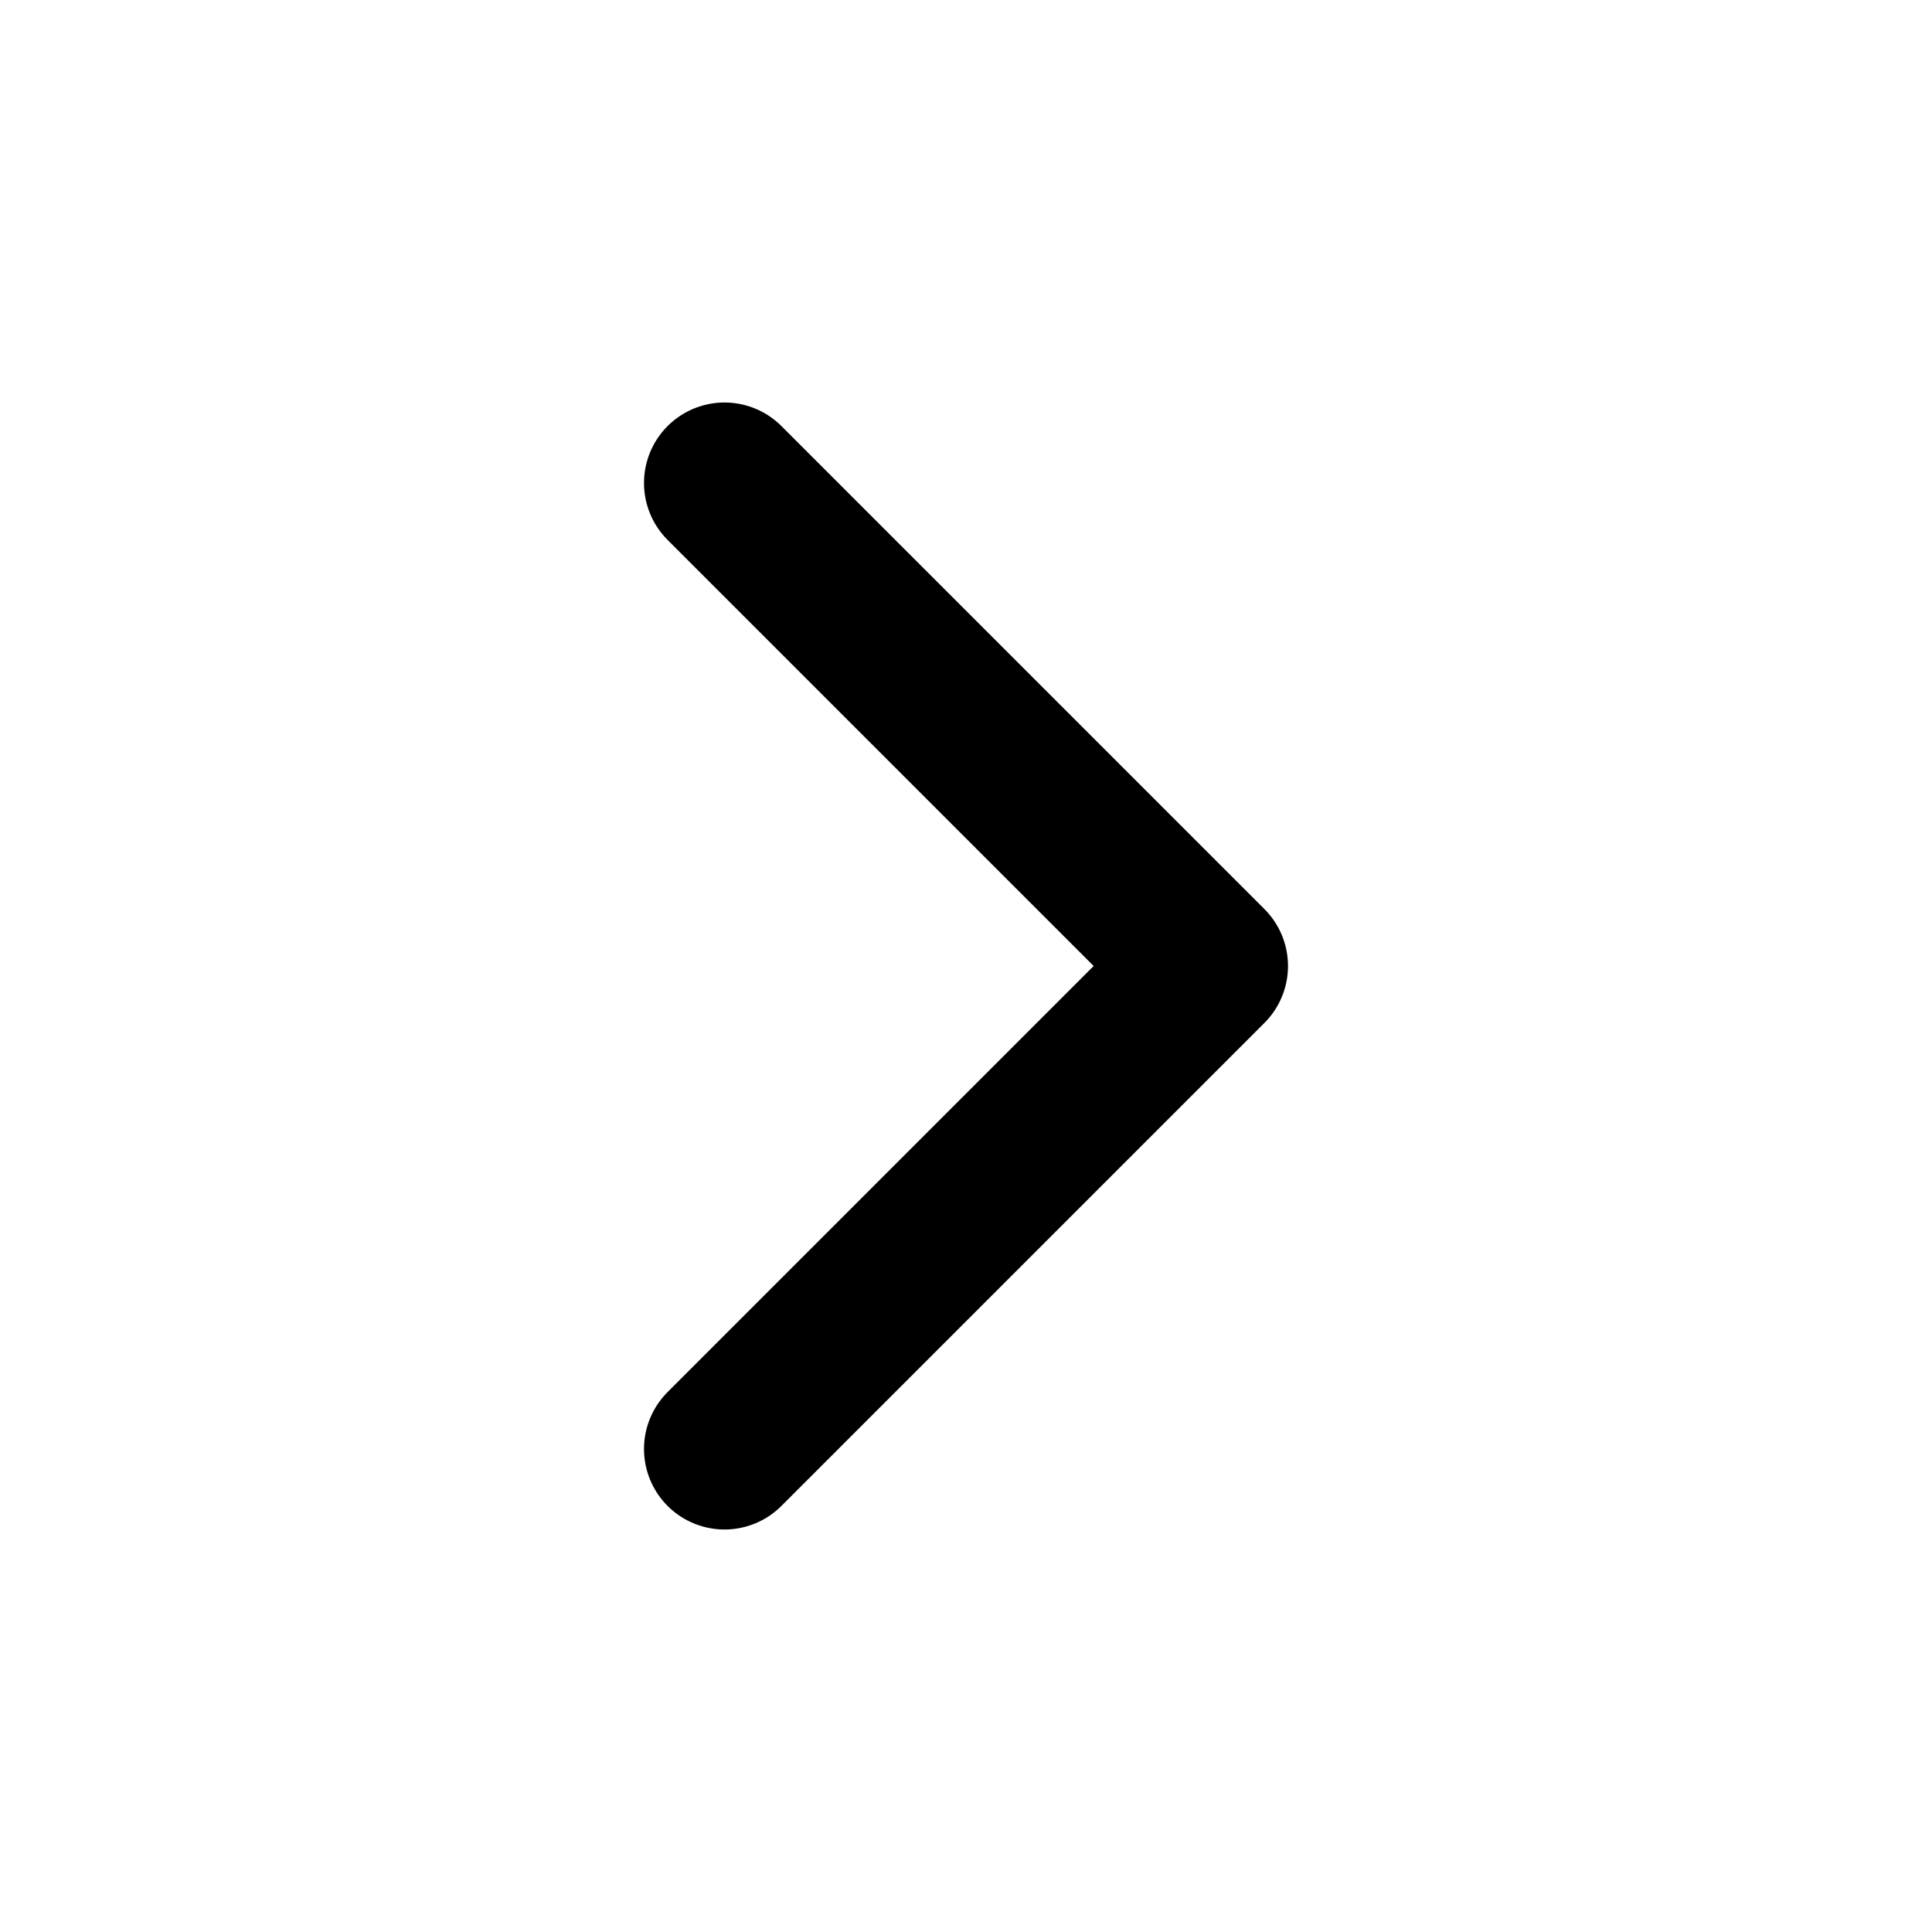
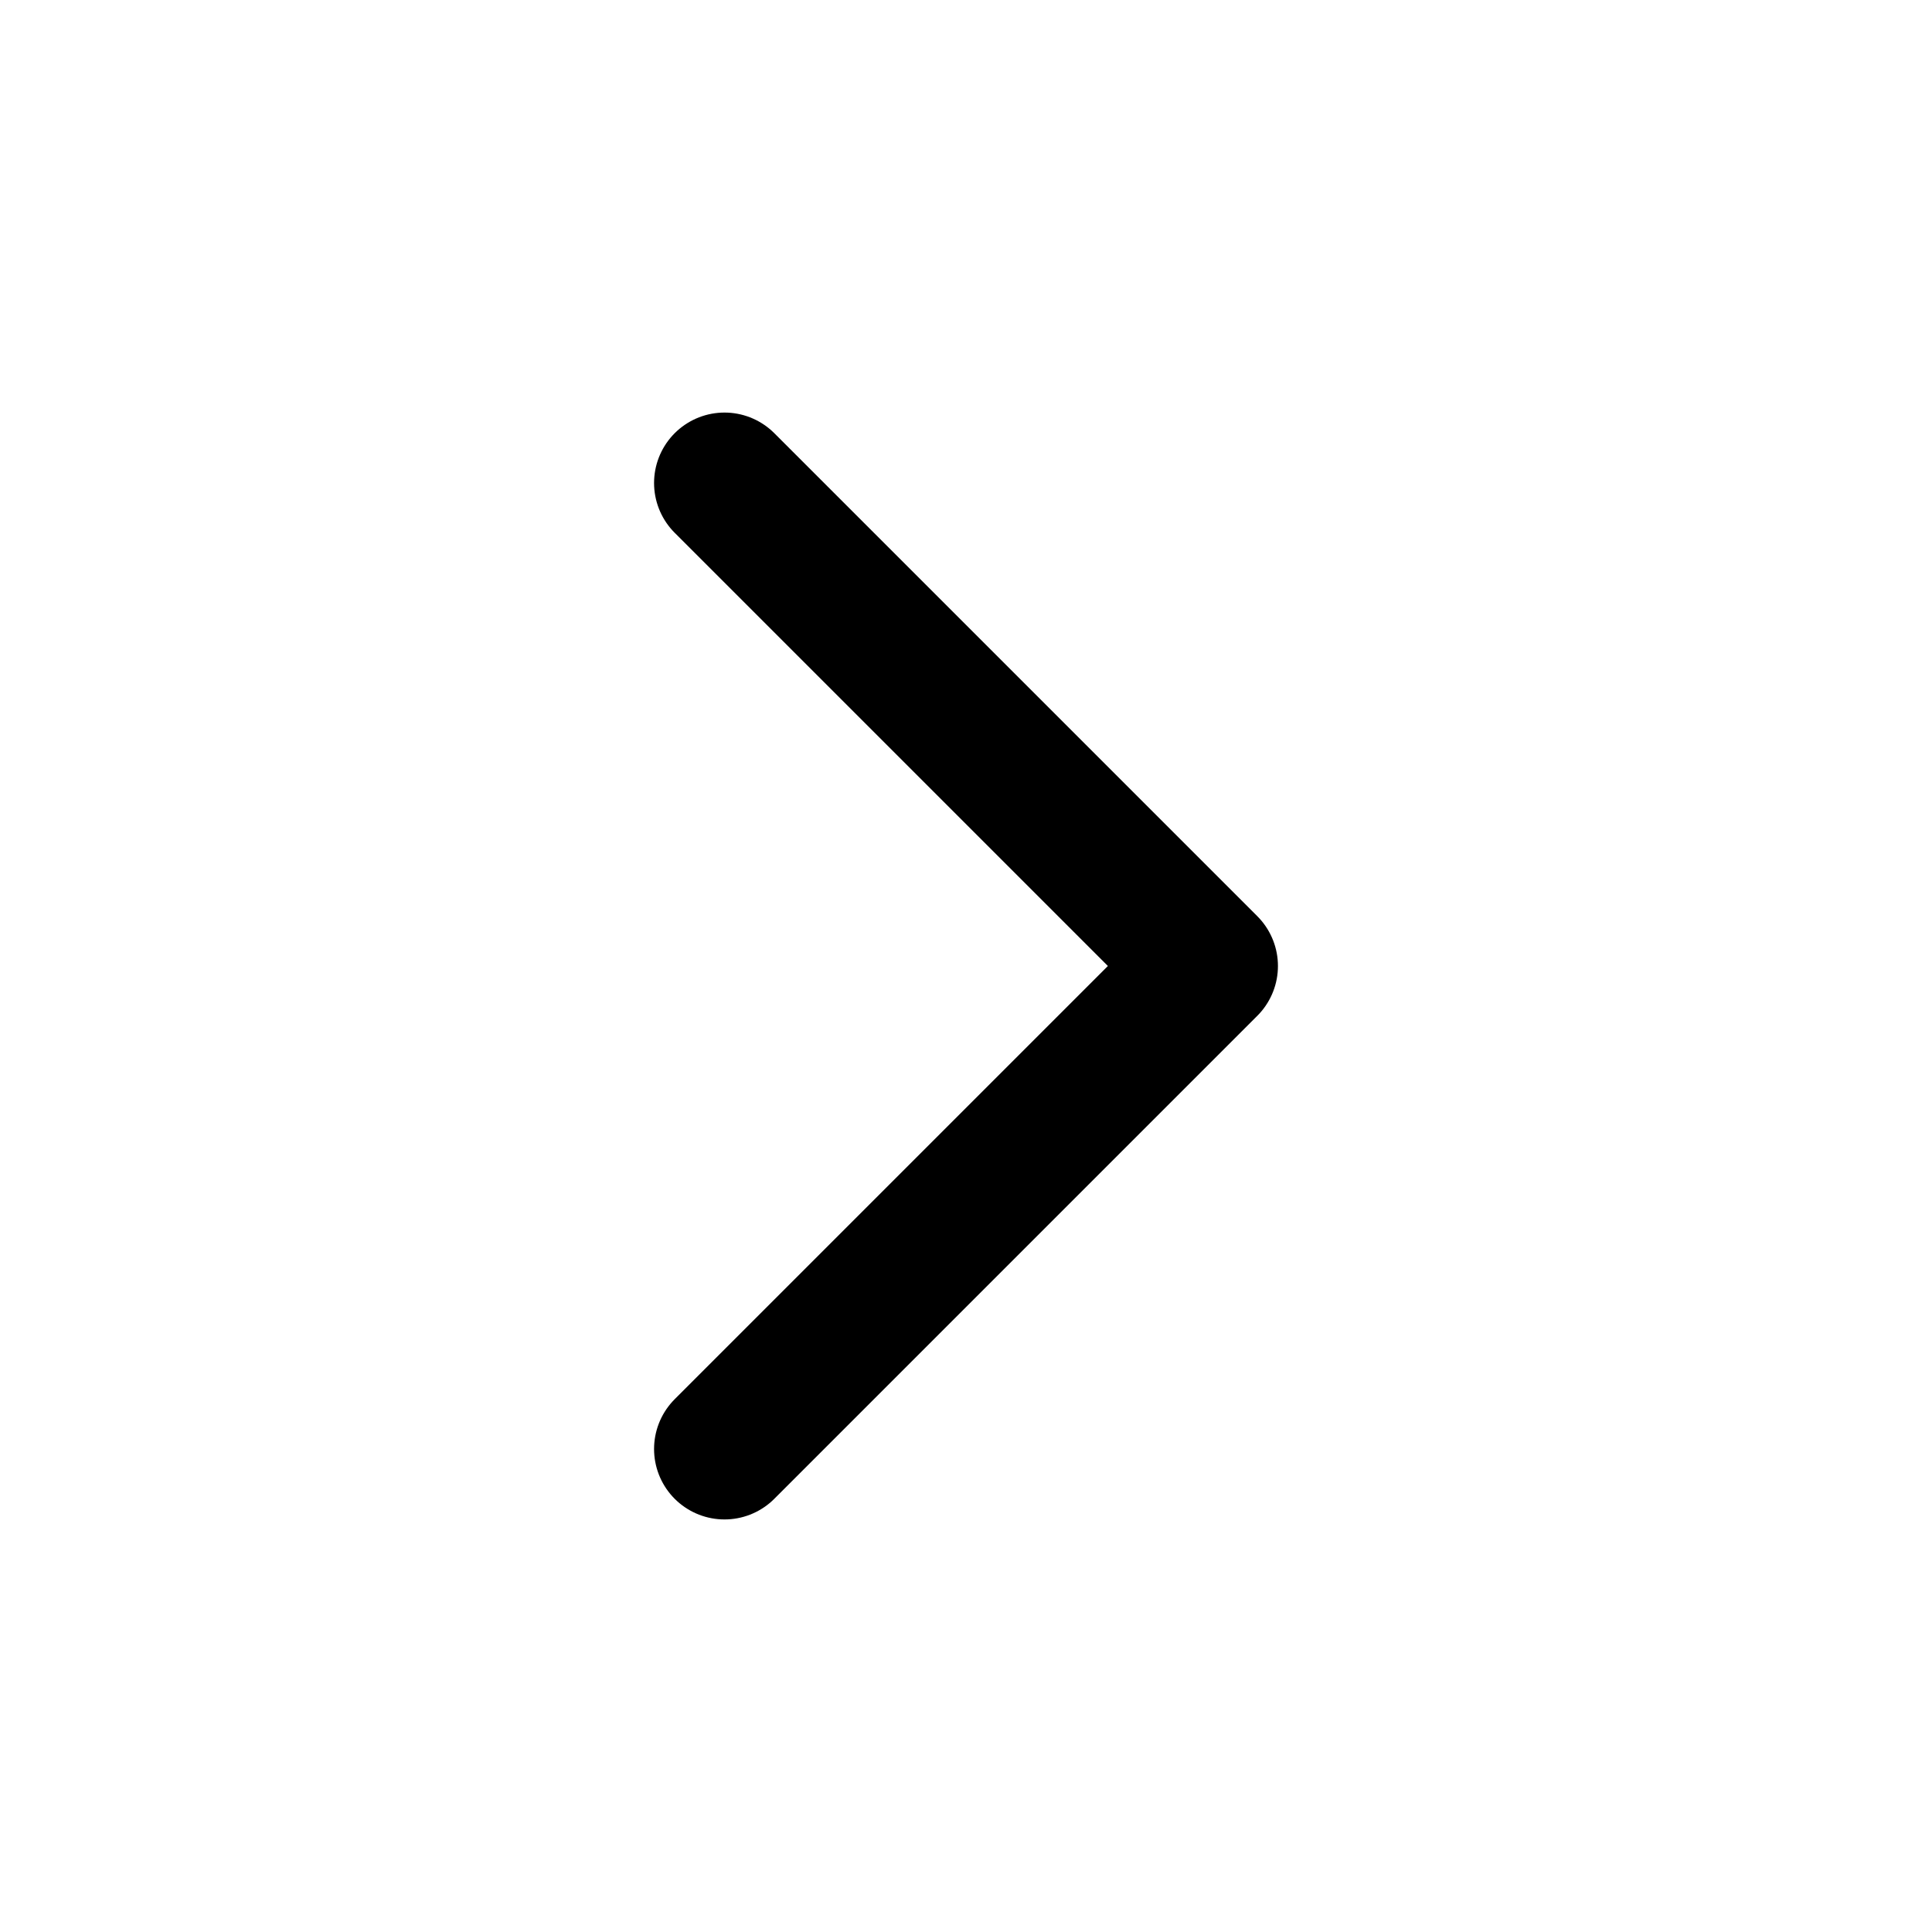
- <svg xmlns="http://www.w3.org/2000/svg" width="24" height="24" viewBox="0 0 24 24" fill="none" stroke="currentColor" stroke-width="2" stroke-linecap="round" stroke-linejoin="round">
+ <svg xmlns="http://www.w3.org/2000/svg" class="lucide lucide-chevron-right" width="24" height="24" viewBox="0 0 24 24" fill="none" stroke="currentColor" stroke-width="1.75" stroke-linecap="round" stroke-linejoin="round">
  <path d="m9 18 6-6-6-6" />
</svg>
